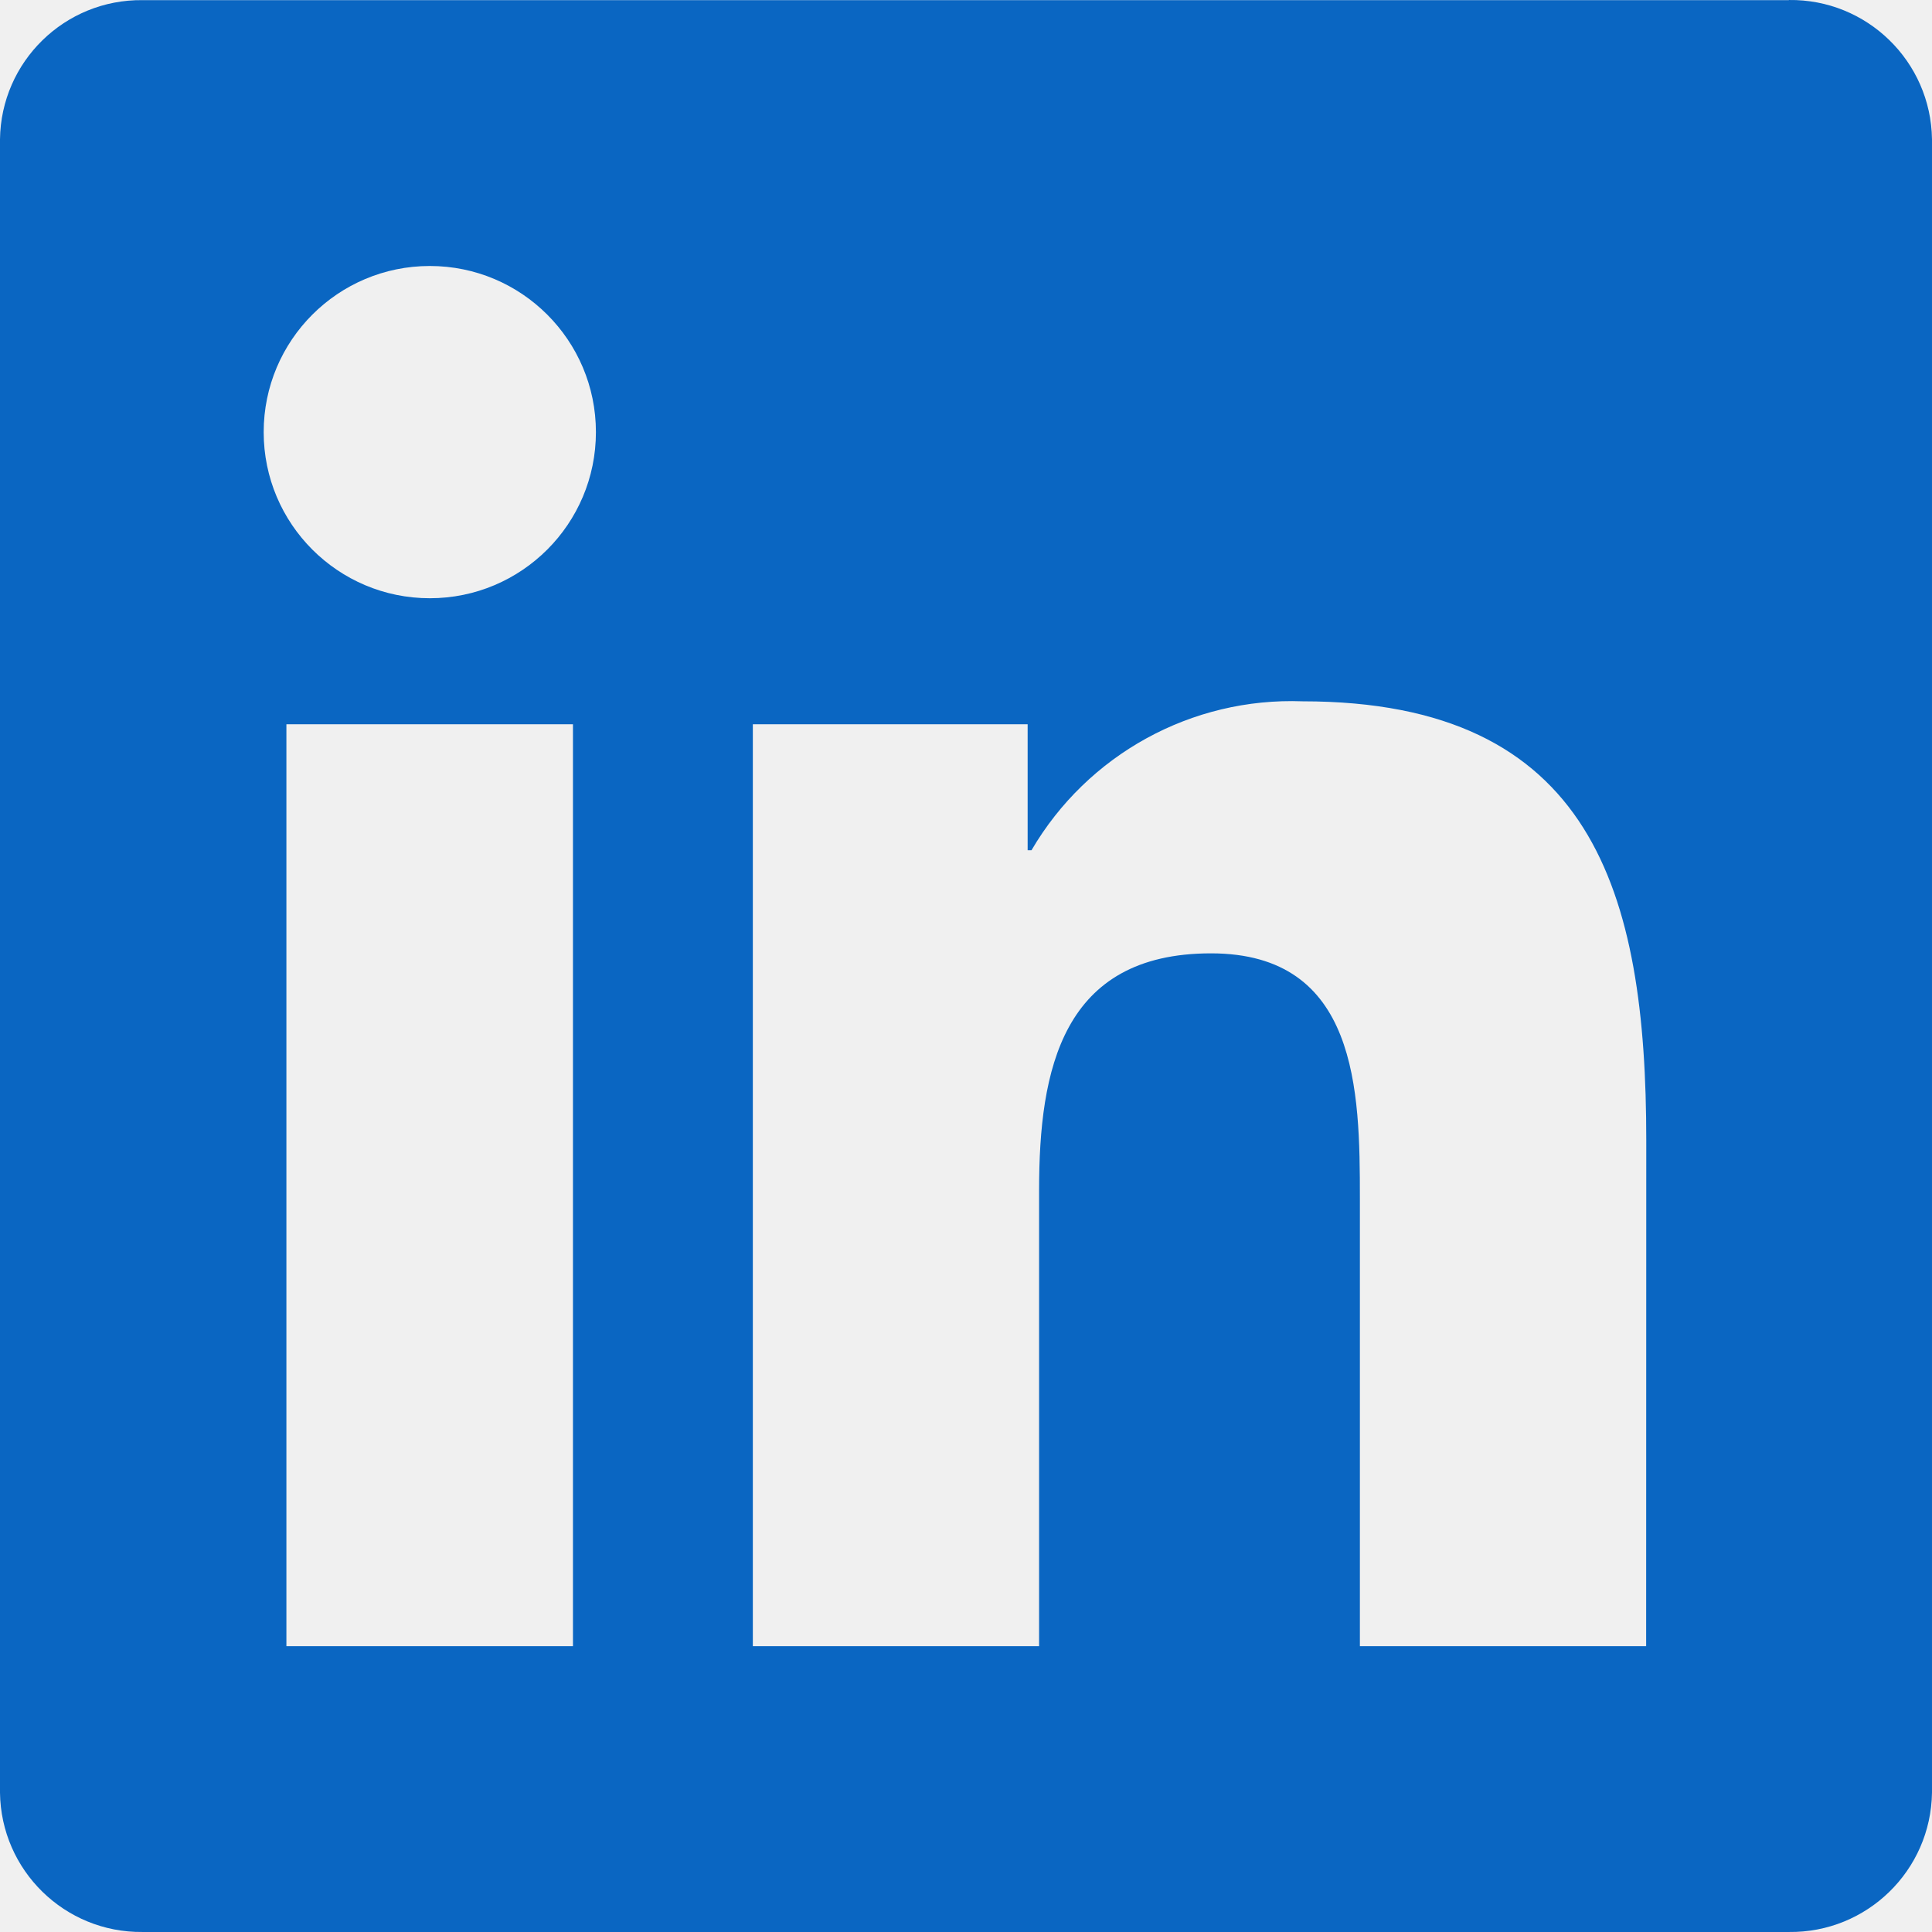
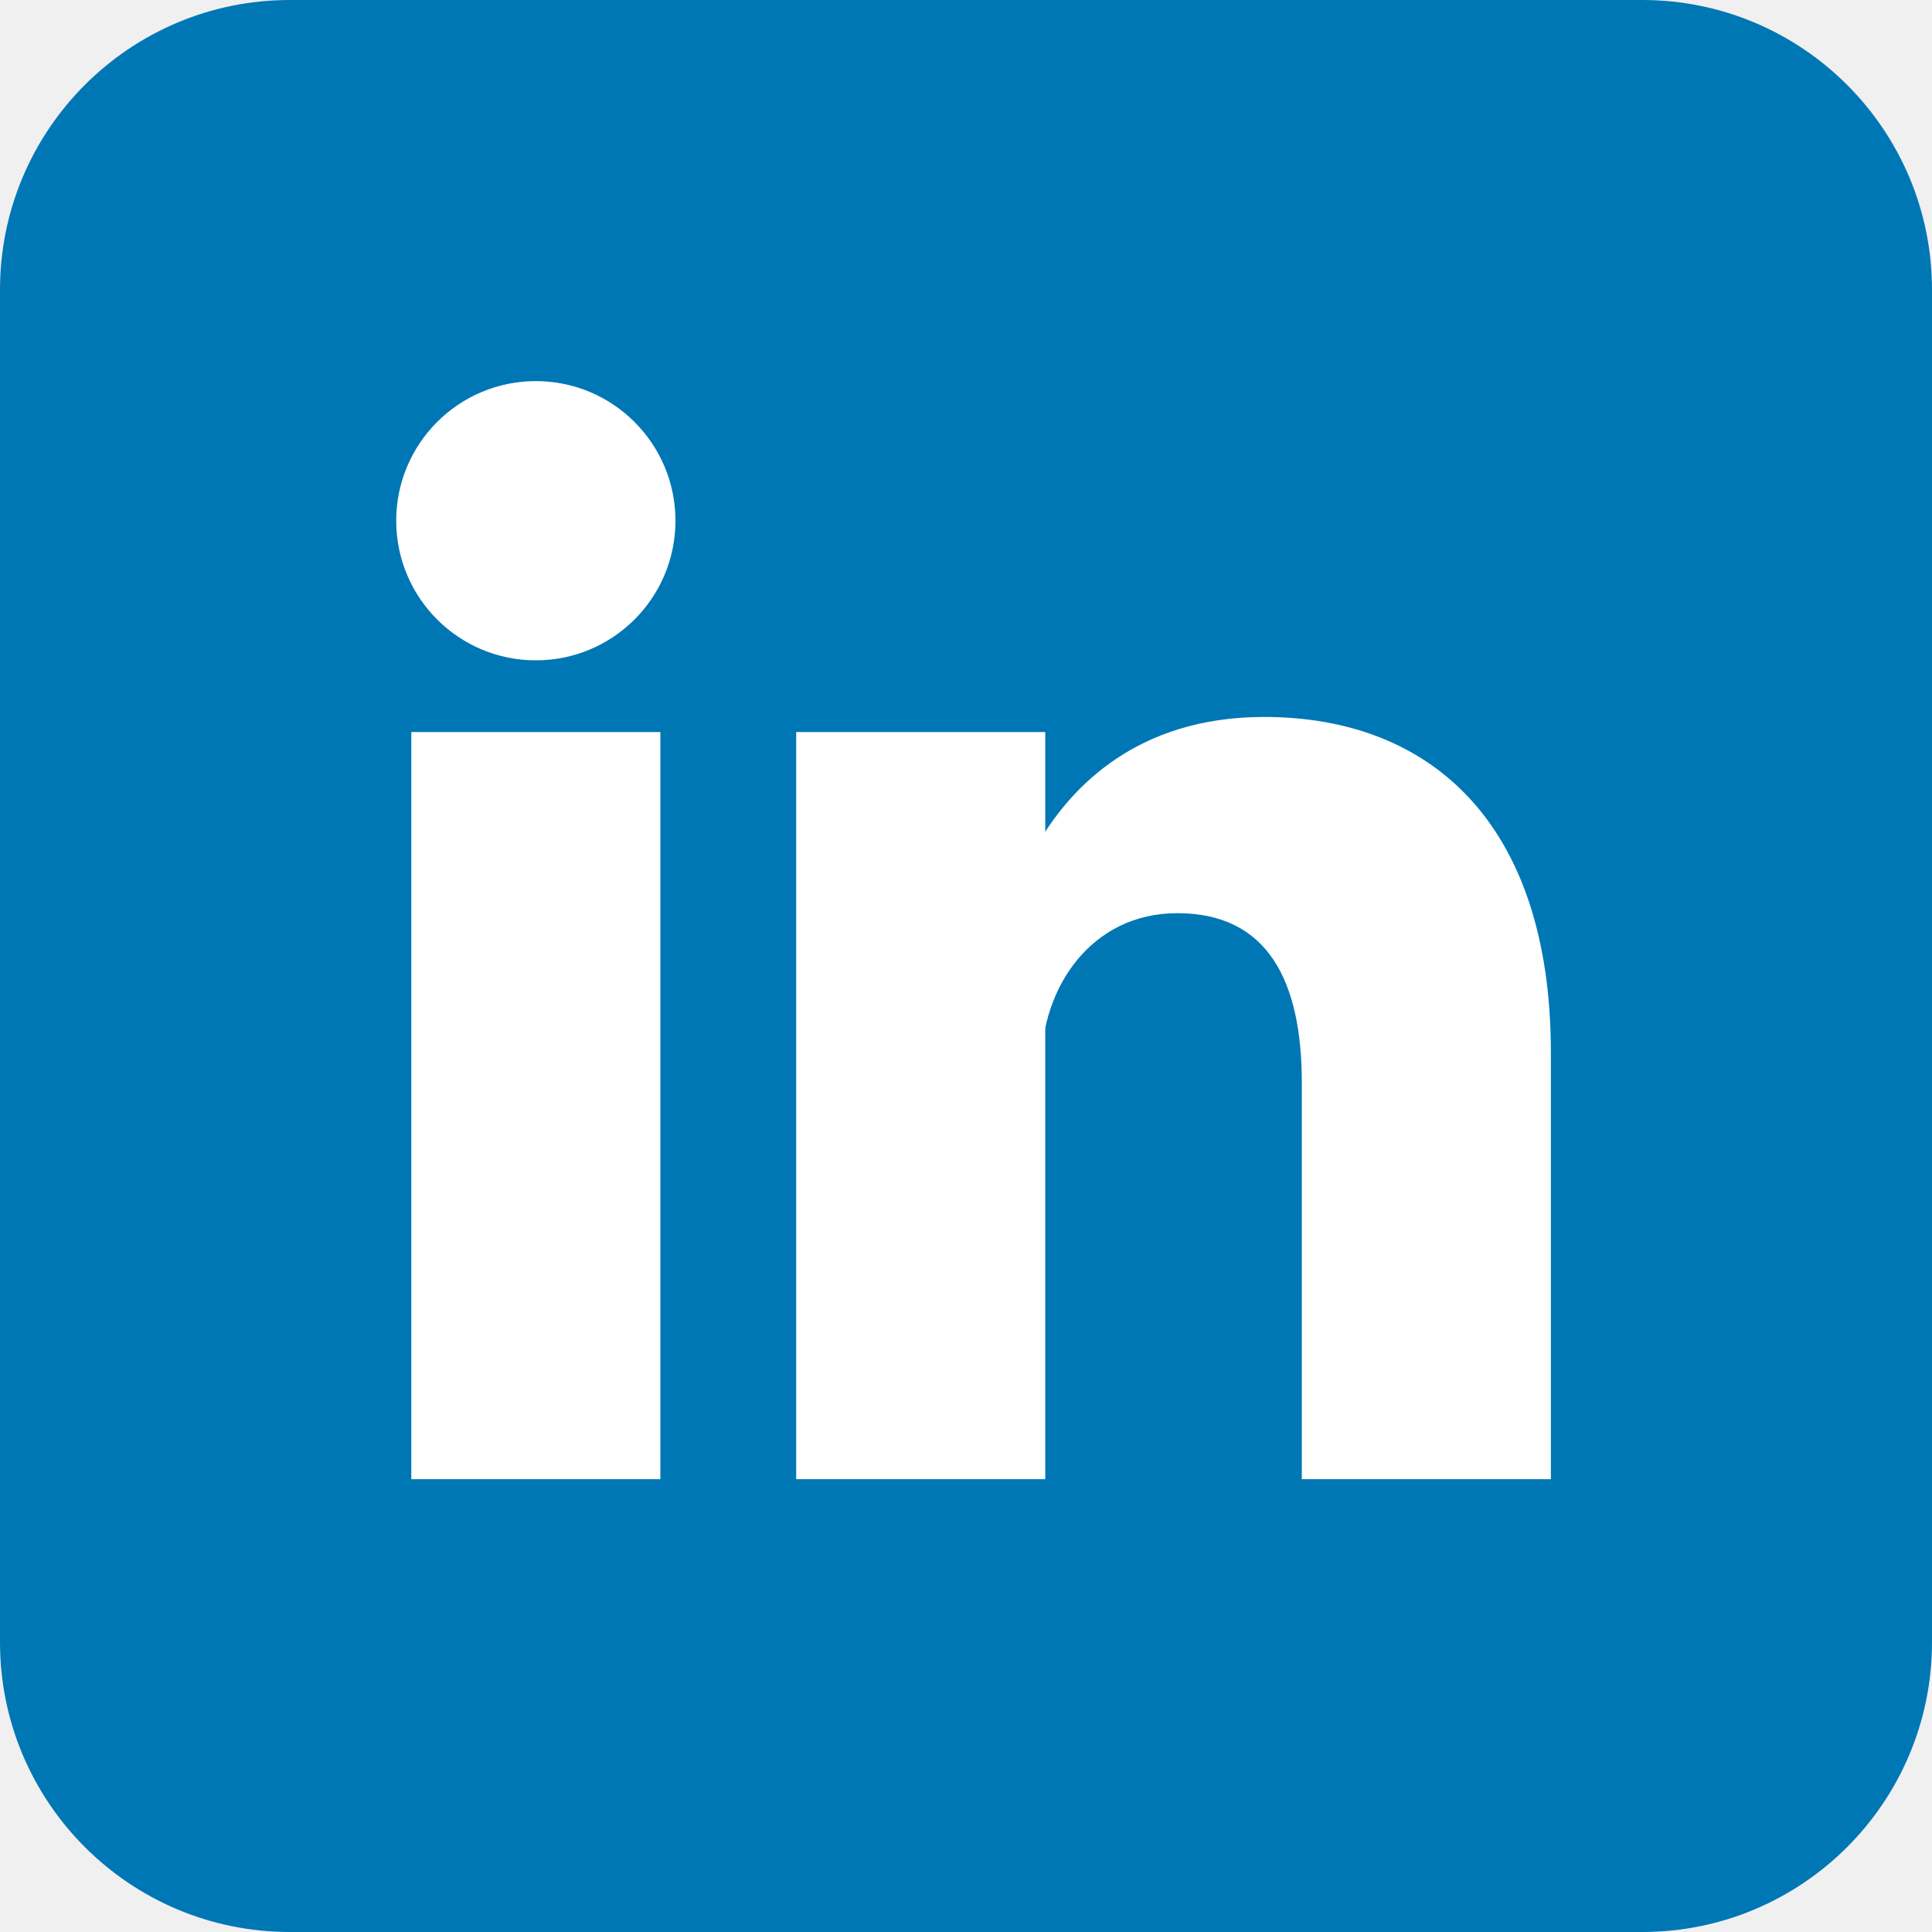
- <svg xmlns="http://www.w3.org/2000/svg" width="256" height="256" preserveAspectRatio="xMidYMid" viewBox="0 0 256 256">
-   <path d="M218.123 218.127h-37.931v-59.403c0-14.165-.253-32.4-19.728-32.4-19.756 0-22.779 15.434-22.779 31.369v60.43h-37.93V95.967h36.413v16.694h.51a39.907 39.907 0 0 1 35.928-19.733c38.445 0 45.533 25.288 45.533 58.186l-.016 67.013ZM56.955 79.27c-12.157.002-22.014-9.852-22.016-22.009-.002-12.157 9.851-22.014 22.008-22.016 12.157-.003 22.014 9.851 22.016 22.008A22.013 22.013 0 0 1 56.955 79.27m18.966 138.858H37.95V95.967h37.97v122.16ZM237.033.018H18.89C8.58-.098.125 8.161-.001 18.471v219.053c.122 10.315 8.576 18.582 18.89 18.474h218.144c10.336.128 18.823-8.139 18.966-18.474V18.454c-.147-10.33-8.635-18.588-18.966-18.453" fill="#0A66C2" />
+ <svg xmlns="http://www.w3.org/2000/svg" aria-label="LinkedIn" role="img" viewBox="0 0 512 512" fill="#ffffff">
+   <rect width="512" height="512" rx="15%" fill="#0077b5" />
+   <circle cx="142" cy="138" r="37" />
+   <path stroke="#ffffff" stroke-width="66" d="M244 194v198M142 194v198" />
+   <path d="M276 282c0-20 13-40 36-40 24 0 33 18 33 45v105h66V279c0-61-32-89-76-89-34 0-51 19-59 32" />
</svg>
